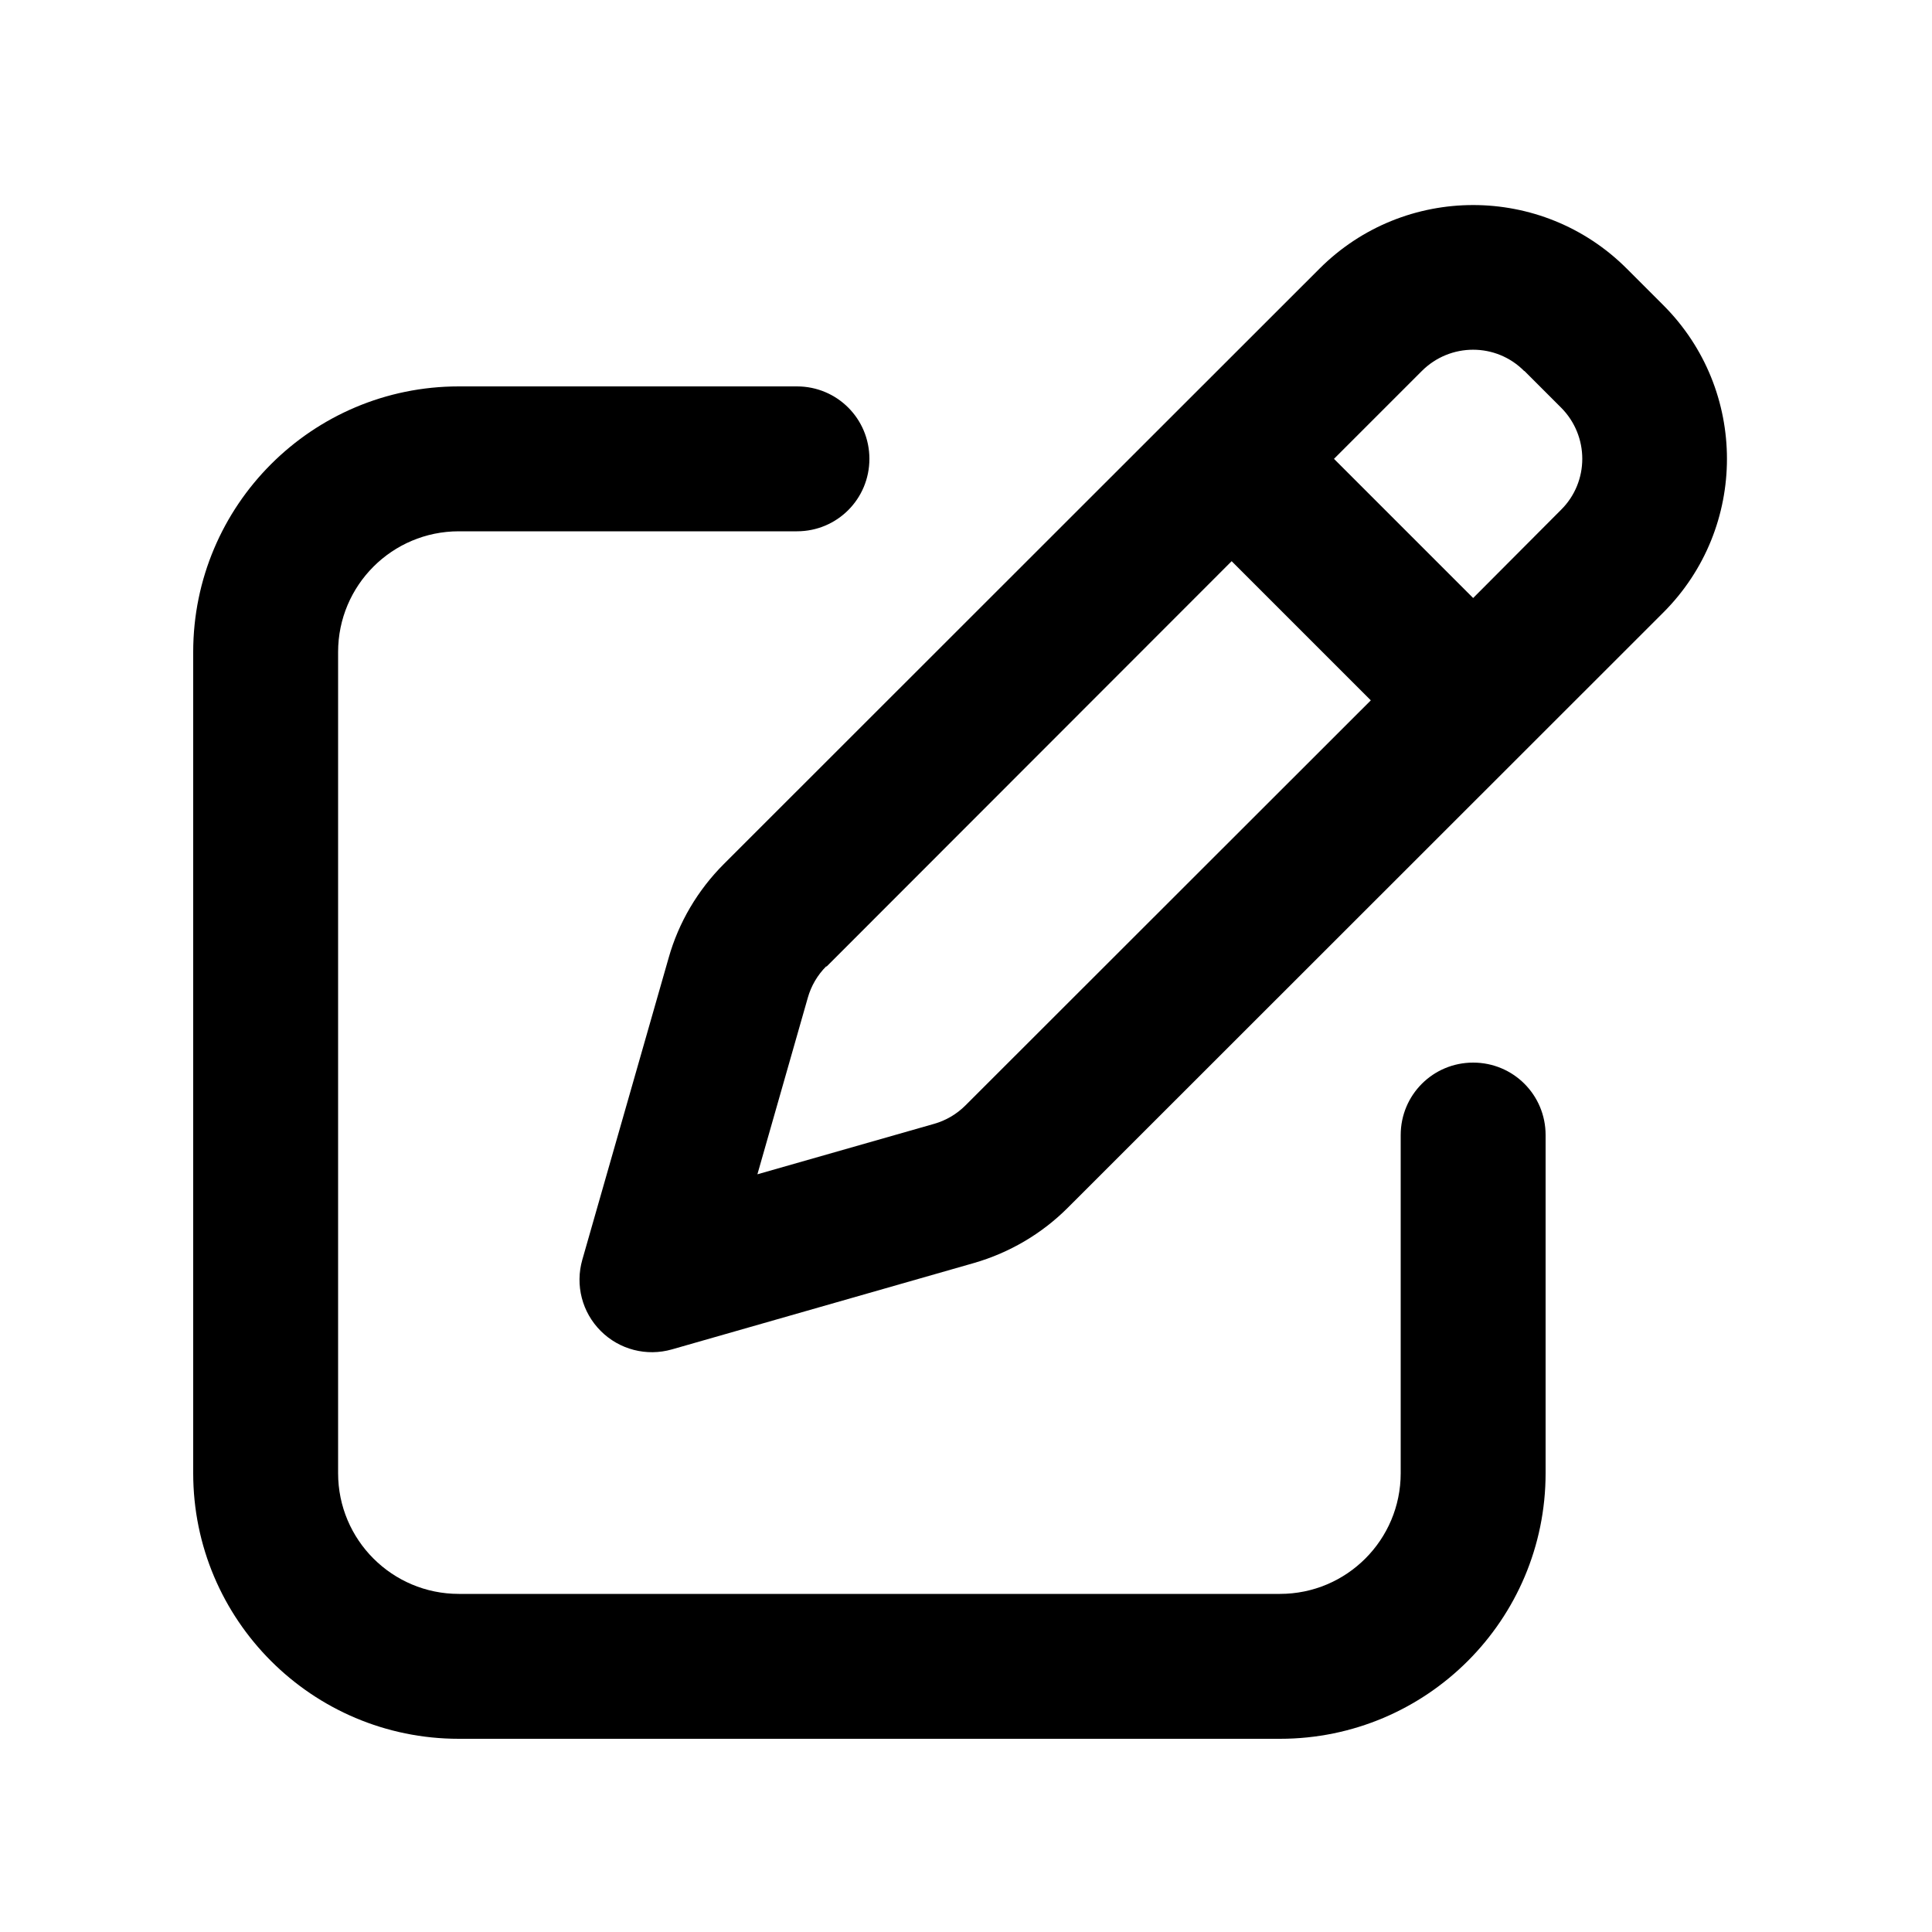
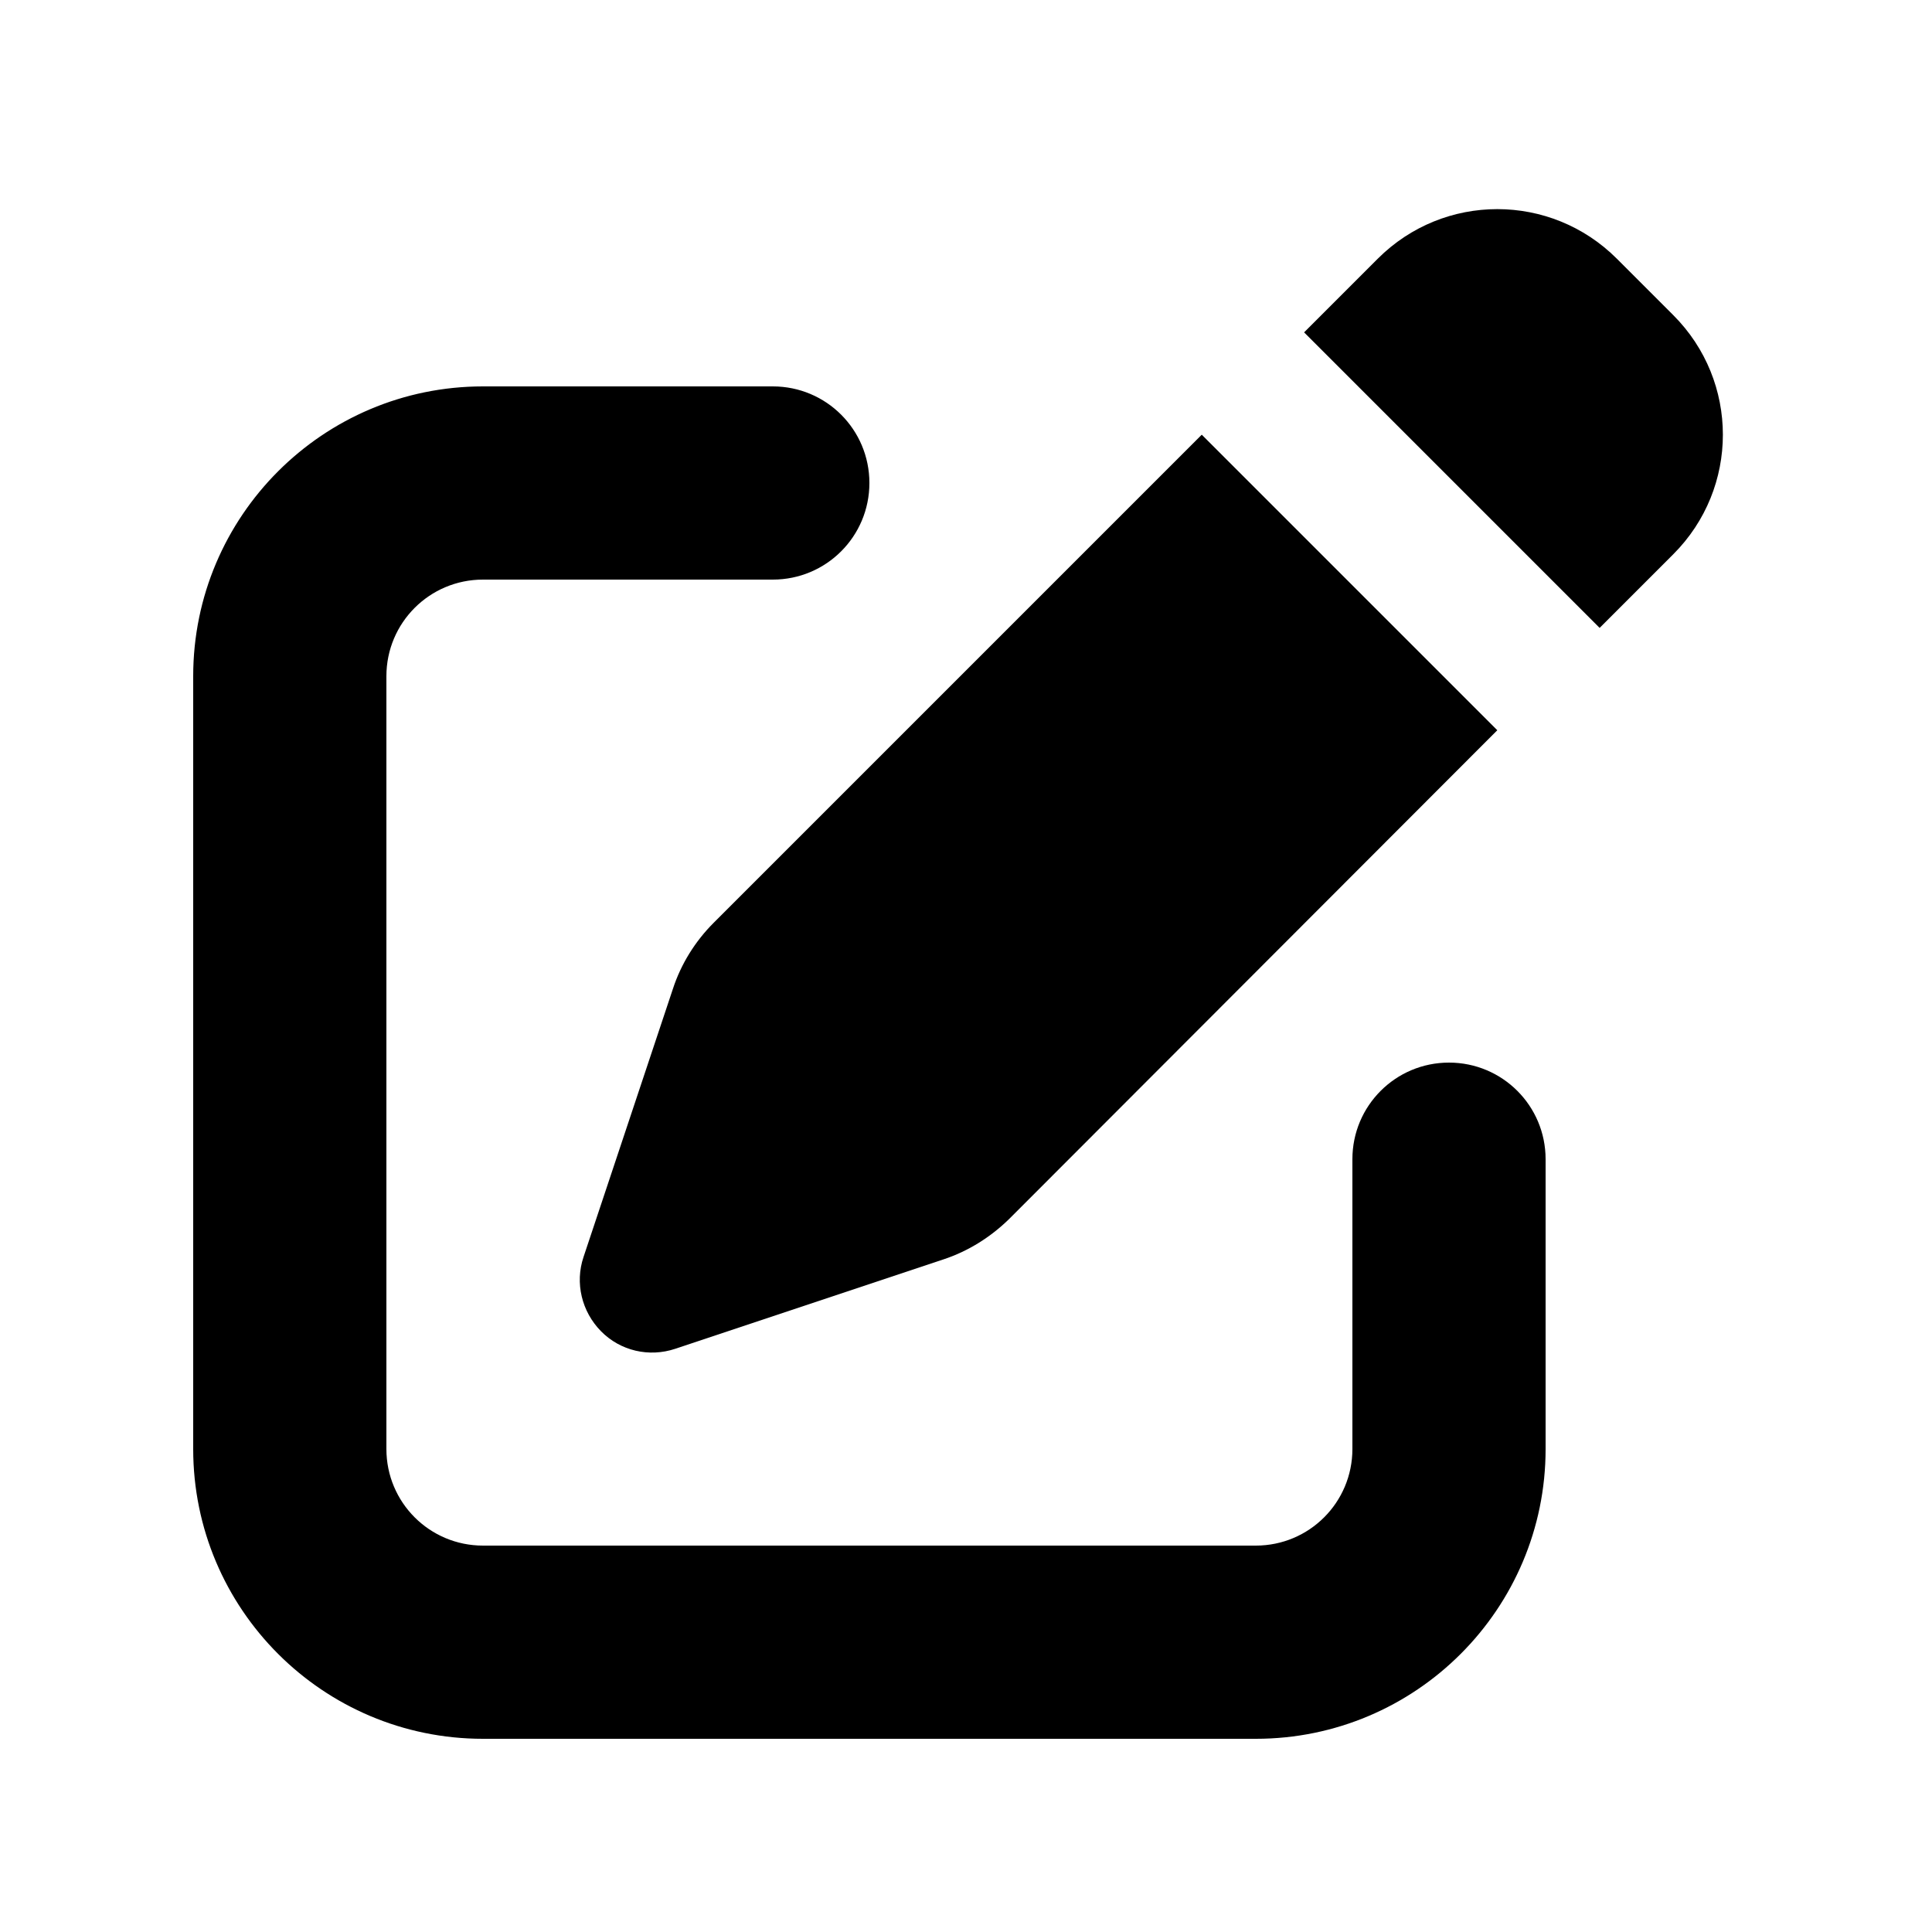
<svg xmlns="http://www.w3.org/2000/svg" viewBox="0 0 640 640">
-   <path fill="currentColor" d="M505 122.9L517.1 135C526.5 144.4 526.5 159.6 517.1 168.9L488 198.1L441.9 152L471 122.9C480.4 113.5 495.6 113.5 504.9 122.9zM273.8 320.2L408 185.9L454.1 232L319.8 366.2C316.9 369.1 313.3 371.2 309.4 372.3L250.9 389L267.6 330.5C268.7 326.6 270.8 323 273.7 320.1zM437.1 89L239.8 286.2C231.1 294.9 224.8 305.6 221.5 317.3L192.9 417.3C190.5 425.7 192.8 434.7 199 440.9C205.2 447.1 214.2 449.4 222.6 447L322.6 418.4C334.4 415 345.1 408.7 353.7 400.1L551 202.9C579.1 174.8 579.1 129.2 551 101.1L538.9 89C510.8 60.9 465.2 60.9 437.1 89zM152 128C103.4 128 64 167.4 64 216L64 488C64 536.6 103.4 576 152 576L424 576C472.6 576 512 536.6 512 488L512 376C512 362.7 501.3 352 488 352C474.7 352 464 362.7 464 376L464 488C464 510.1 446.1 528 424 528L152 528C129.9 528 112 510.1 112 488L112 216C112 193.9 129.9 176 152 176L264 176C277.3 176 288 165.3 288 152C288 138.7 277.3 128 264 128L152 128z" />
+   <path d="M535.6 85.7C513.7 63.8 478.3 63.8 456.4 85.7L432 110.1L529.9 208L554.3 183.6C576.2 161.7 576.2 126.3 554.3 104.4L535.6 85.7zM236.4 305.7C230.3 311.8 225.6 319.3 222.9 327.6L193.3 416.4C190.4 425 192.7 434.5 199.1 441C205.5 447.5 215 449.7 223.7 446.8L312.5 417.2C320.7 414.5 328.2 409.8 334.4 403.7L496 241.9L398.1 144L236.4 305.7zM160 128C107 128 64 171 64 224L64 480C64 533 107 576 160 576L416 576C469 576 512 533 512 480L512 384C512 366.3 497.7 352 480 352C462.3 352 448 366.3 448 384L448 480C448 497.7 433.7 512 416 512L160 512C142.3 512 128 497.7 128 480L128 224C128 206.3 142.3 192 160 192L256 192C273.7 192 288 177.7 288 160C288 142.3 273.7 128 256 128L160 128z" />
</svg>
